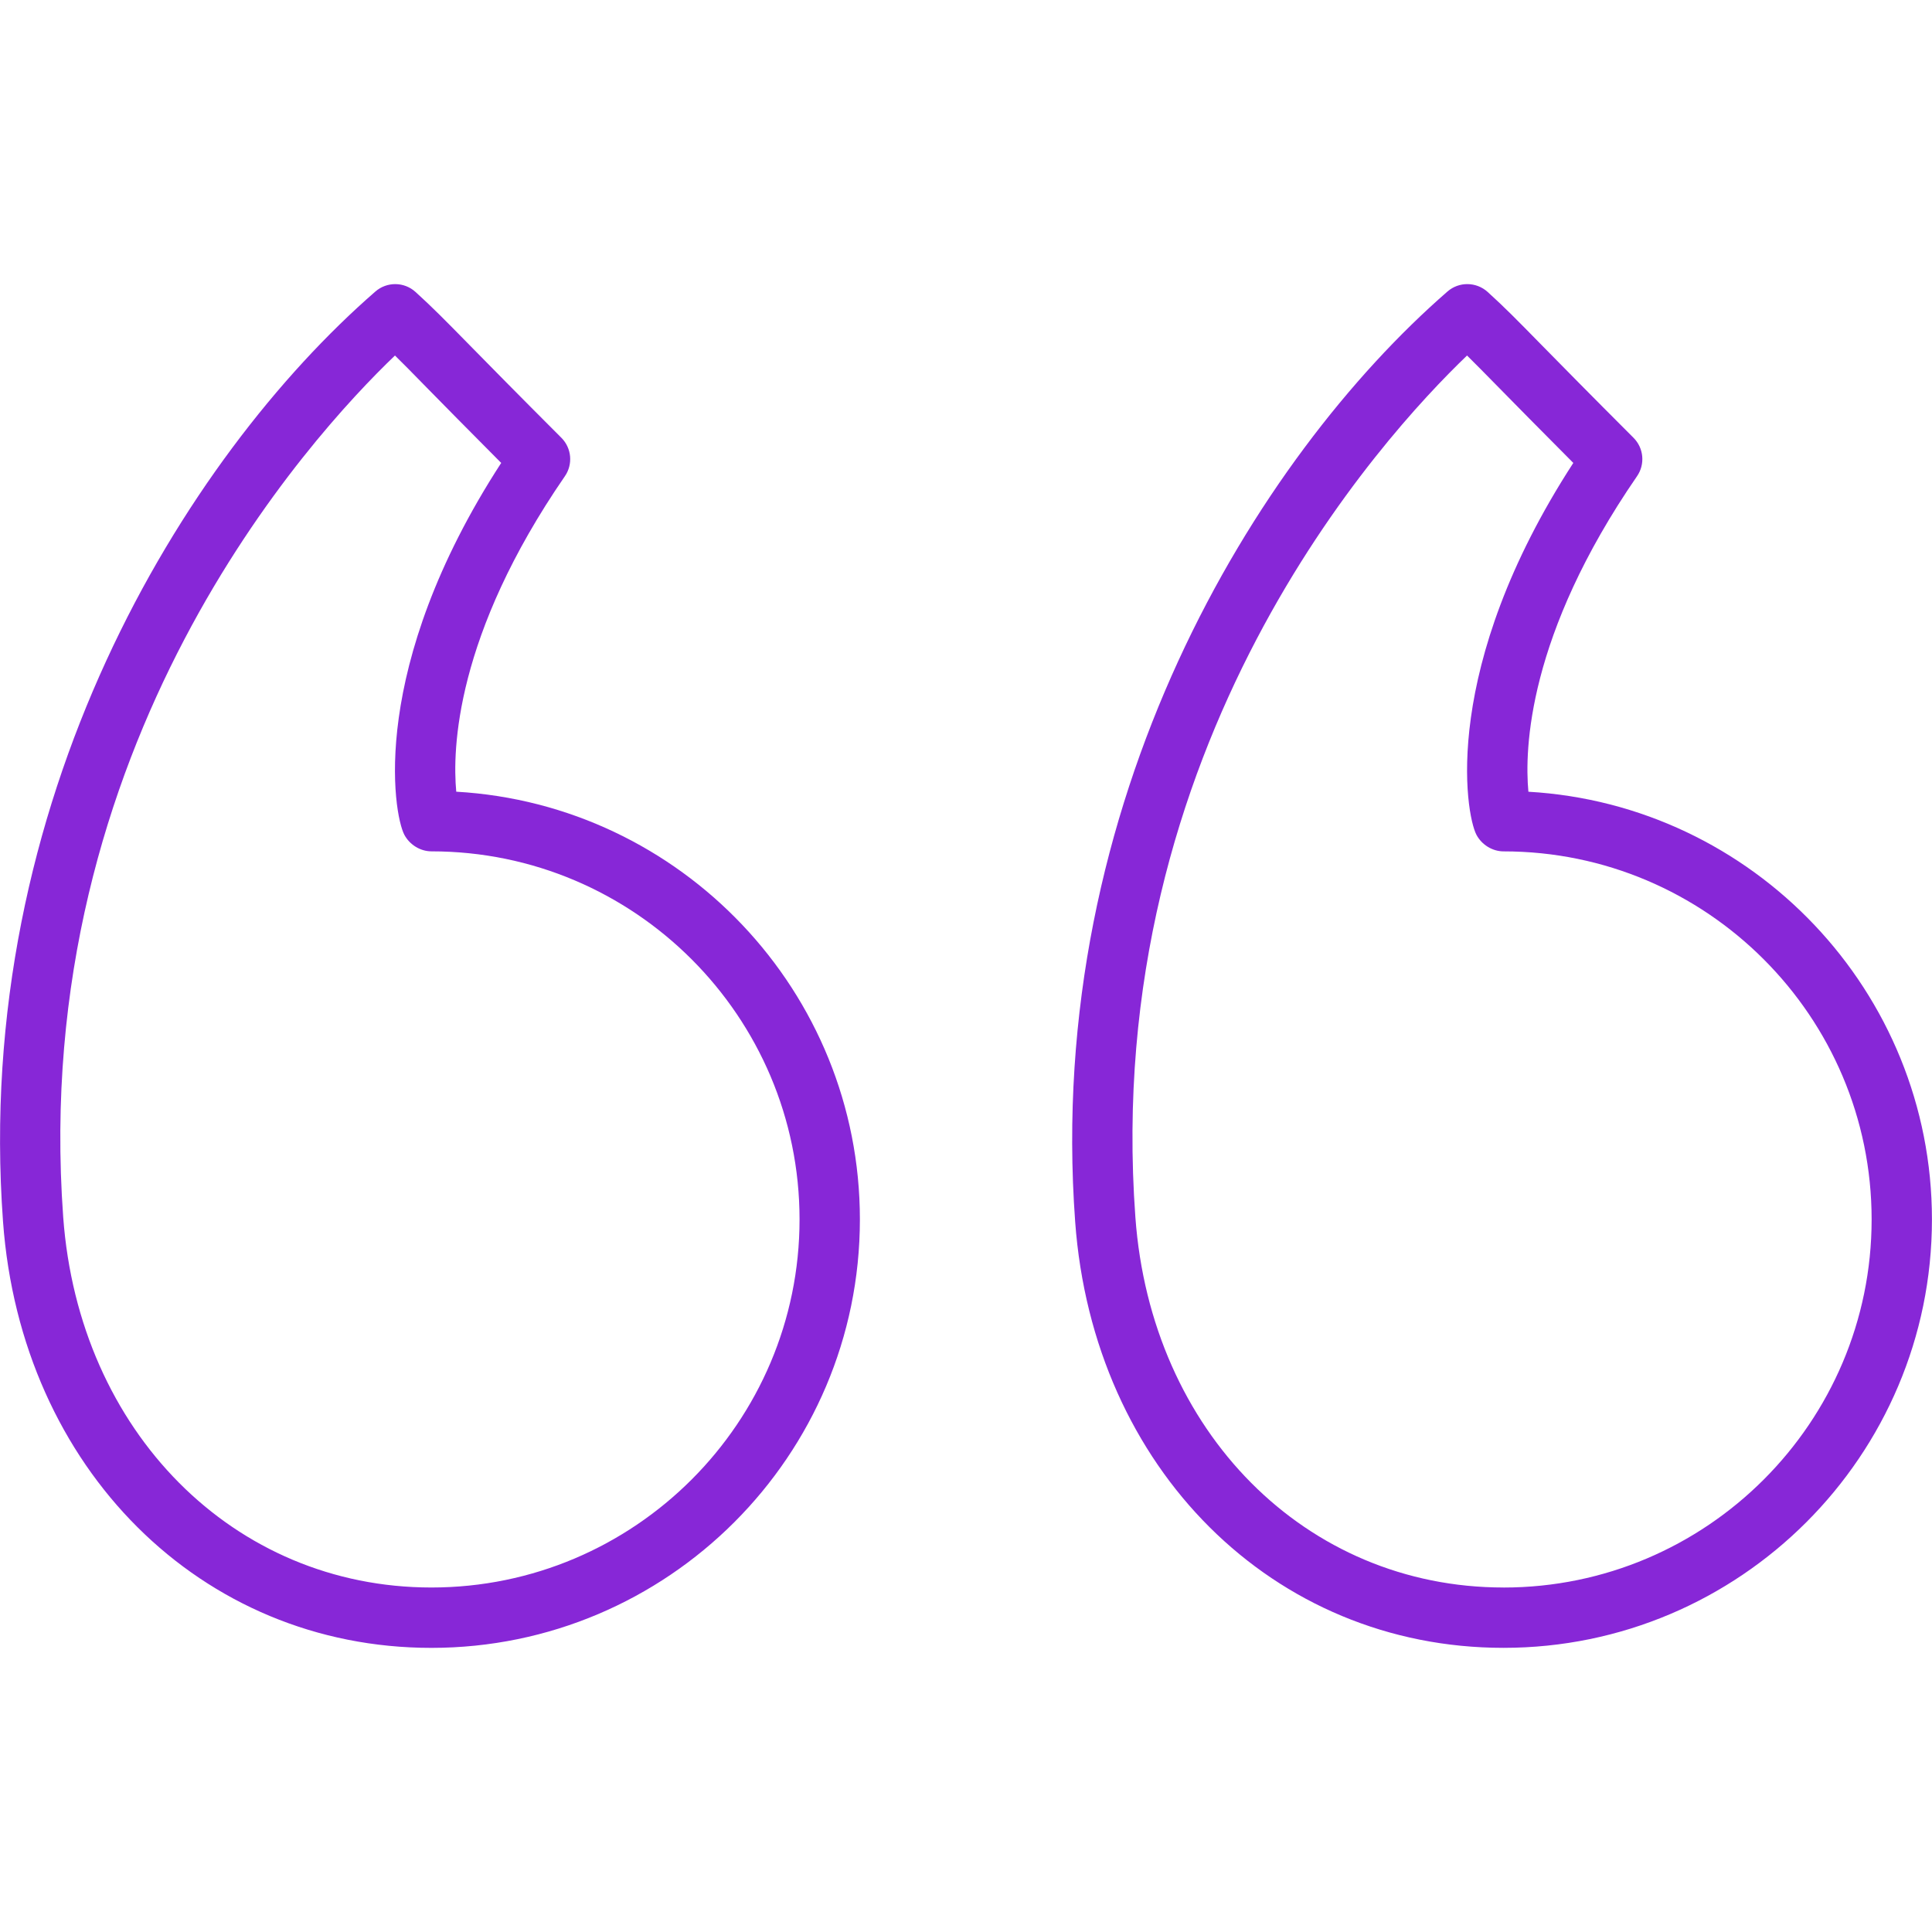
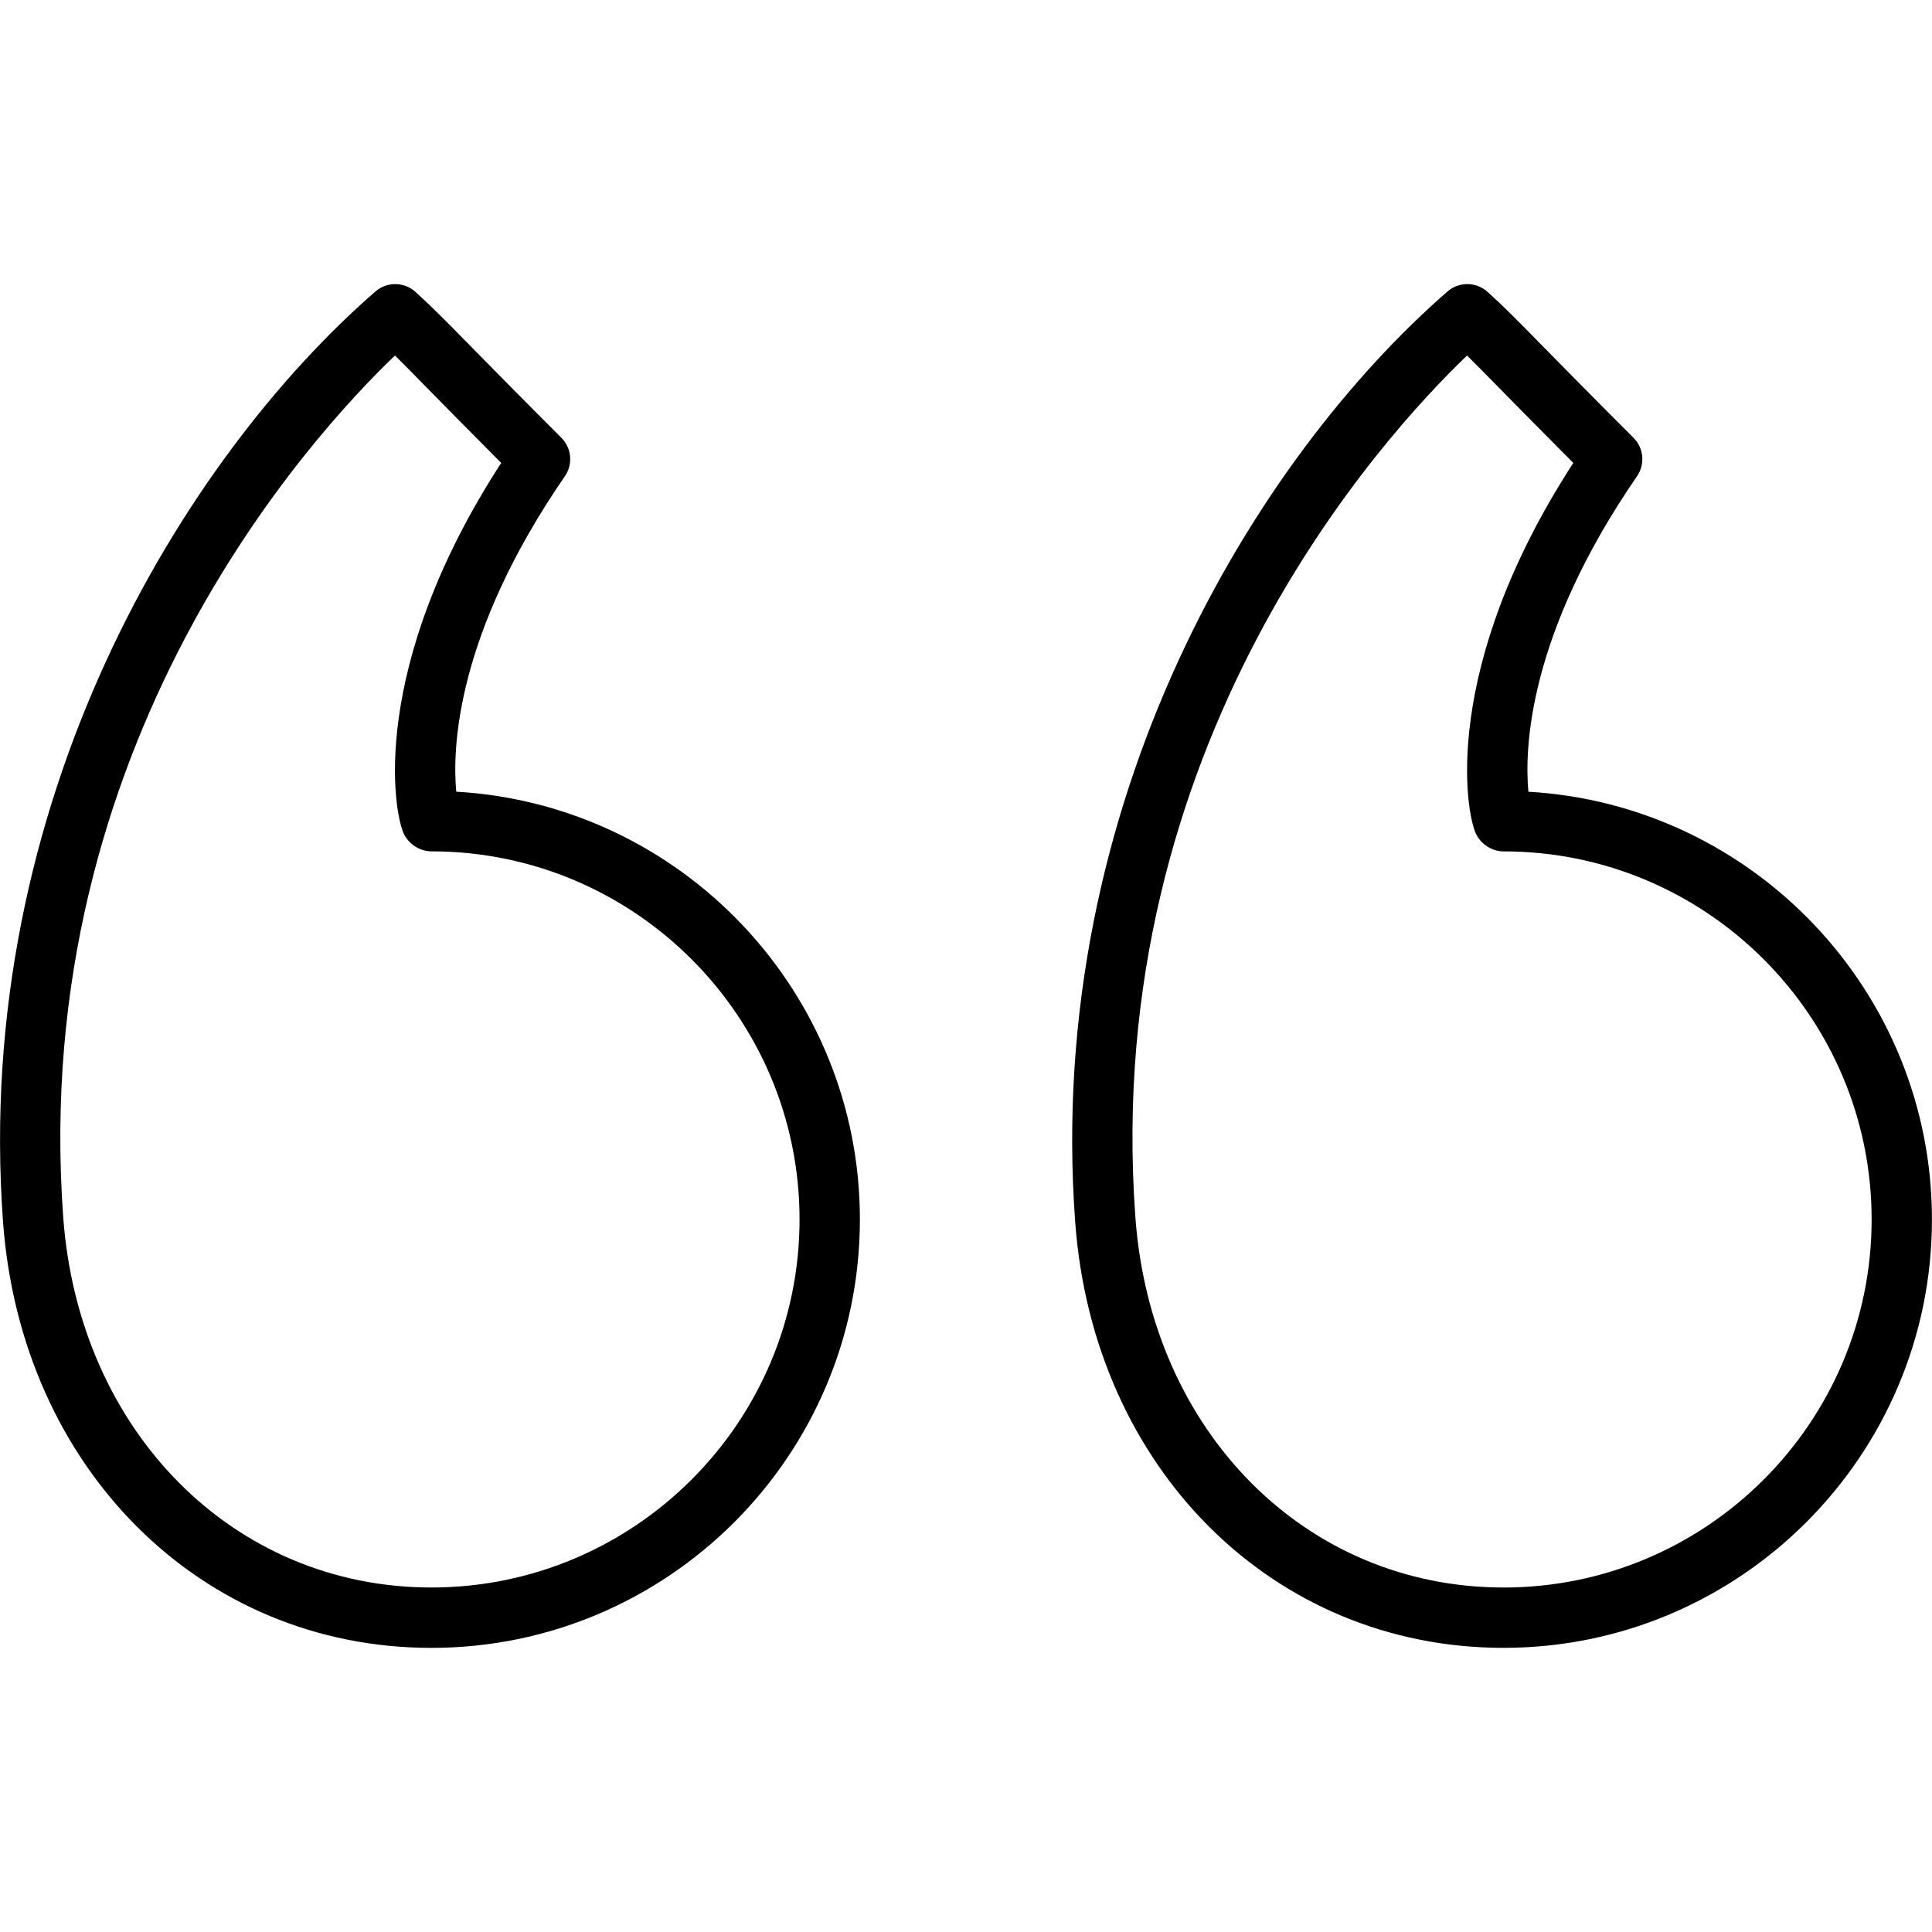
<svg xmlns="http://www.w3.org/2000/svg" viewBox="0 0 64 64" width="512" height="512">
-   <g fill="#8727d7">
+   <g fill="$base_color">
    <path d="M50.63 26.226c-.13-1.394-.03-5.182 3.598-10.45.274-.397.225-.933-.116-1.274-1.48-1.48-2.396-2.413-3.038-3.066-.845-.862-1.23-1.254-1.795-1.766-.378-.34-.95-.345-1.33-.013-6.325 5.504-13.35 16.877-12.333 30.81.595 8.182 6.563 14.12 14.19 14.12 7.825 0 14.192-6.365 14.192-14.19 0-7.55-5.926-13.743-13.37-14.17zm-.824 26.362c-6.55 0-11.677-5.158-12.195-12.265-1.143-15.672 8.173-25.85 10.987-28.546.274.27.588.59 1.05 1.06.556.566 1.318 1.342 2.47 2.498-4.405 6.787-3.574 11.623-3.21 12.316.173.33.528.552.9.552 6.723 0 12.192 5.47 12.192 12.194 0 6.722-5.47 12.192-12.194 12.192zM15.114 26.226c-.13-1.39-.035-5.175 3.598-10.45.274-.397.225-.933-.116-1.274-1.477-1.477-2.392-2.41-3.033-3.062-.848-.864-1.235-1.257-1.8-1.77-.376-.34-.946-.344-1.327-.014C6.11 15.16-.916 26.53.1 40.468c.597 8.18 6.565 14.12 14.19 14.12 7.828 0 14.195-6.366 14.195-14.192 0-7.55-5.926-13.744-13.37-14.17zm-.823 26.362c-6.546 0-11.677-5.158-12.197-12.266-1.14-15.673 8.175-25.85 10.99-28.545.275.27.59.59 1.052 1.063.556.566 1.317 1.34 2.467 2.495-4.405 6.788-3.574 11.623-3.21 12.315.173.33.528.552.9.552 6.723 0 12.193 5.47 12.193 12.194 0 6.722-5.47 12.192-12.194 12.192z" />
  </g>
</svg>
